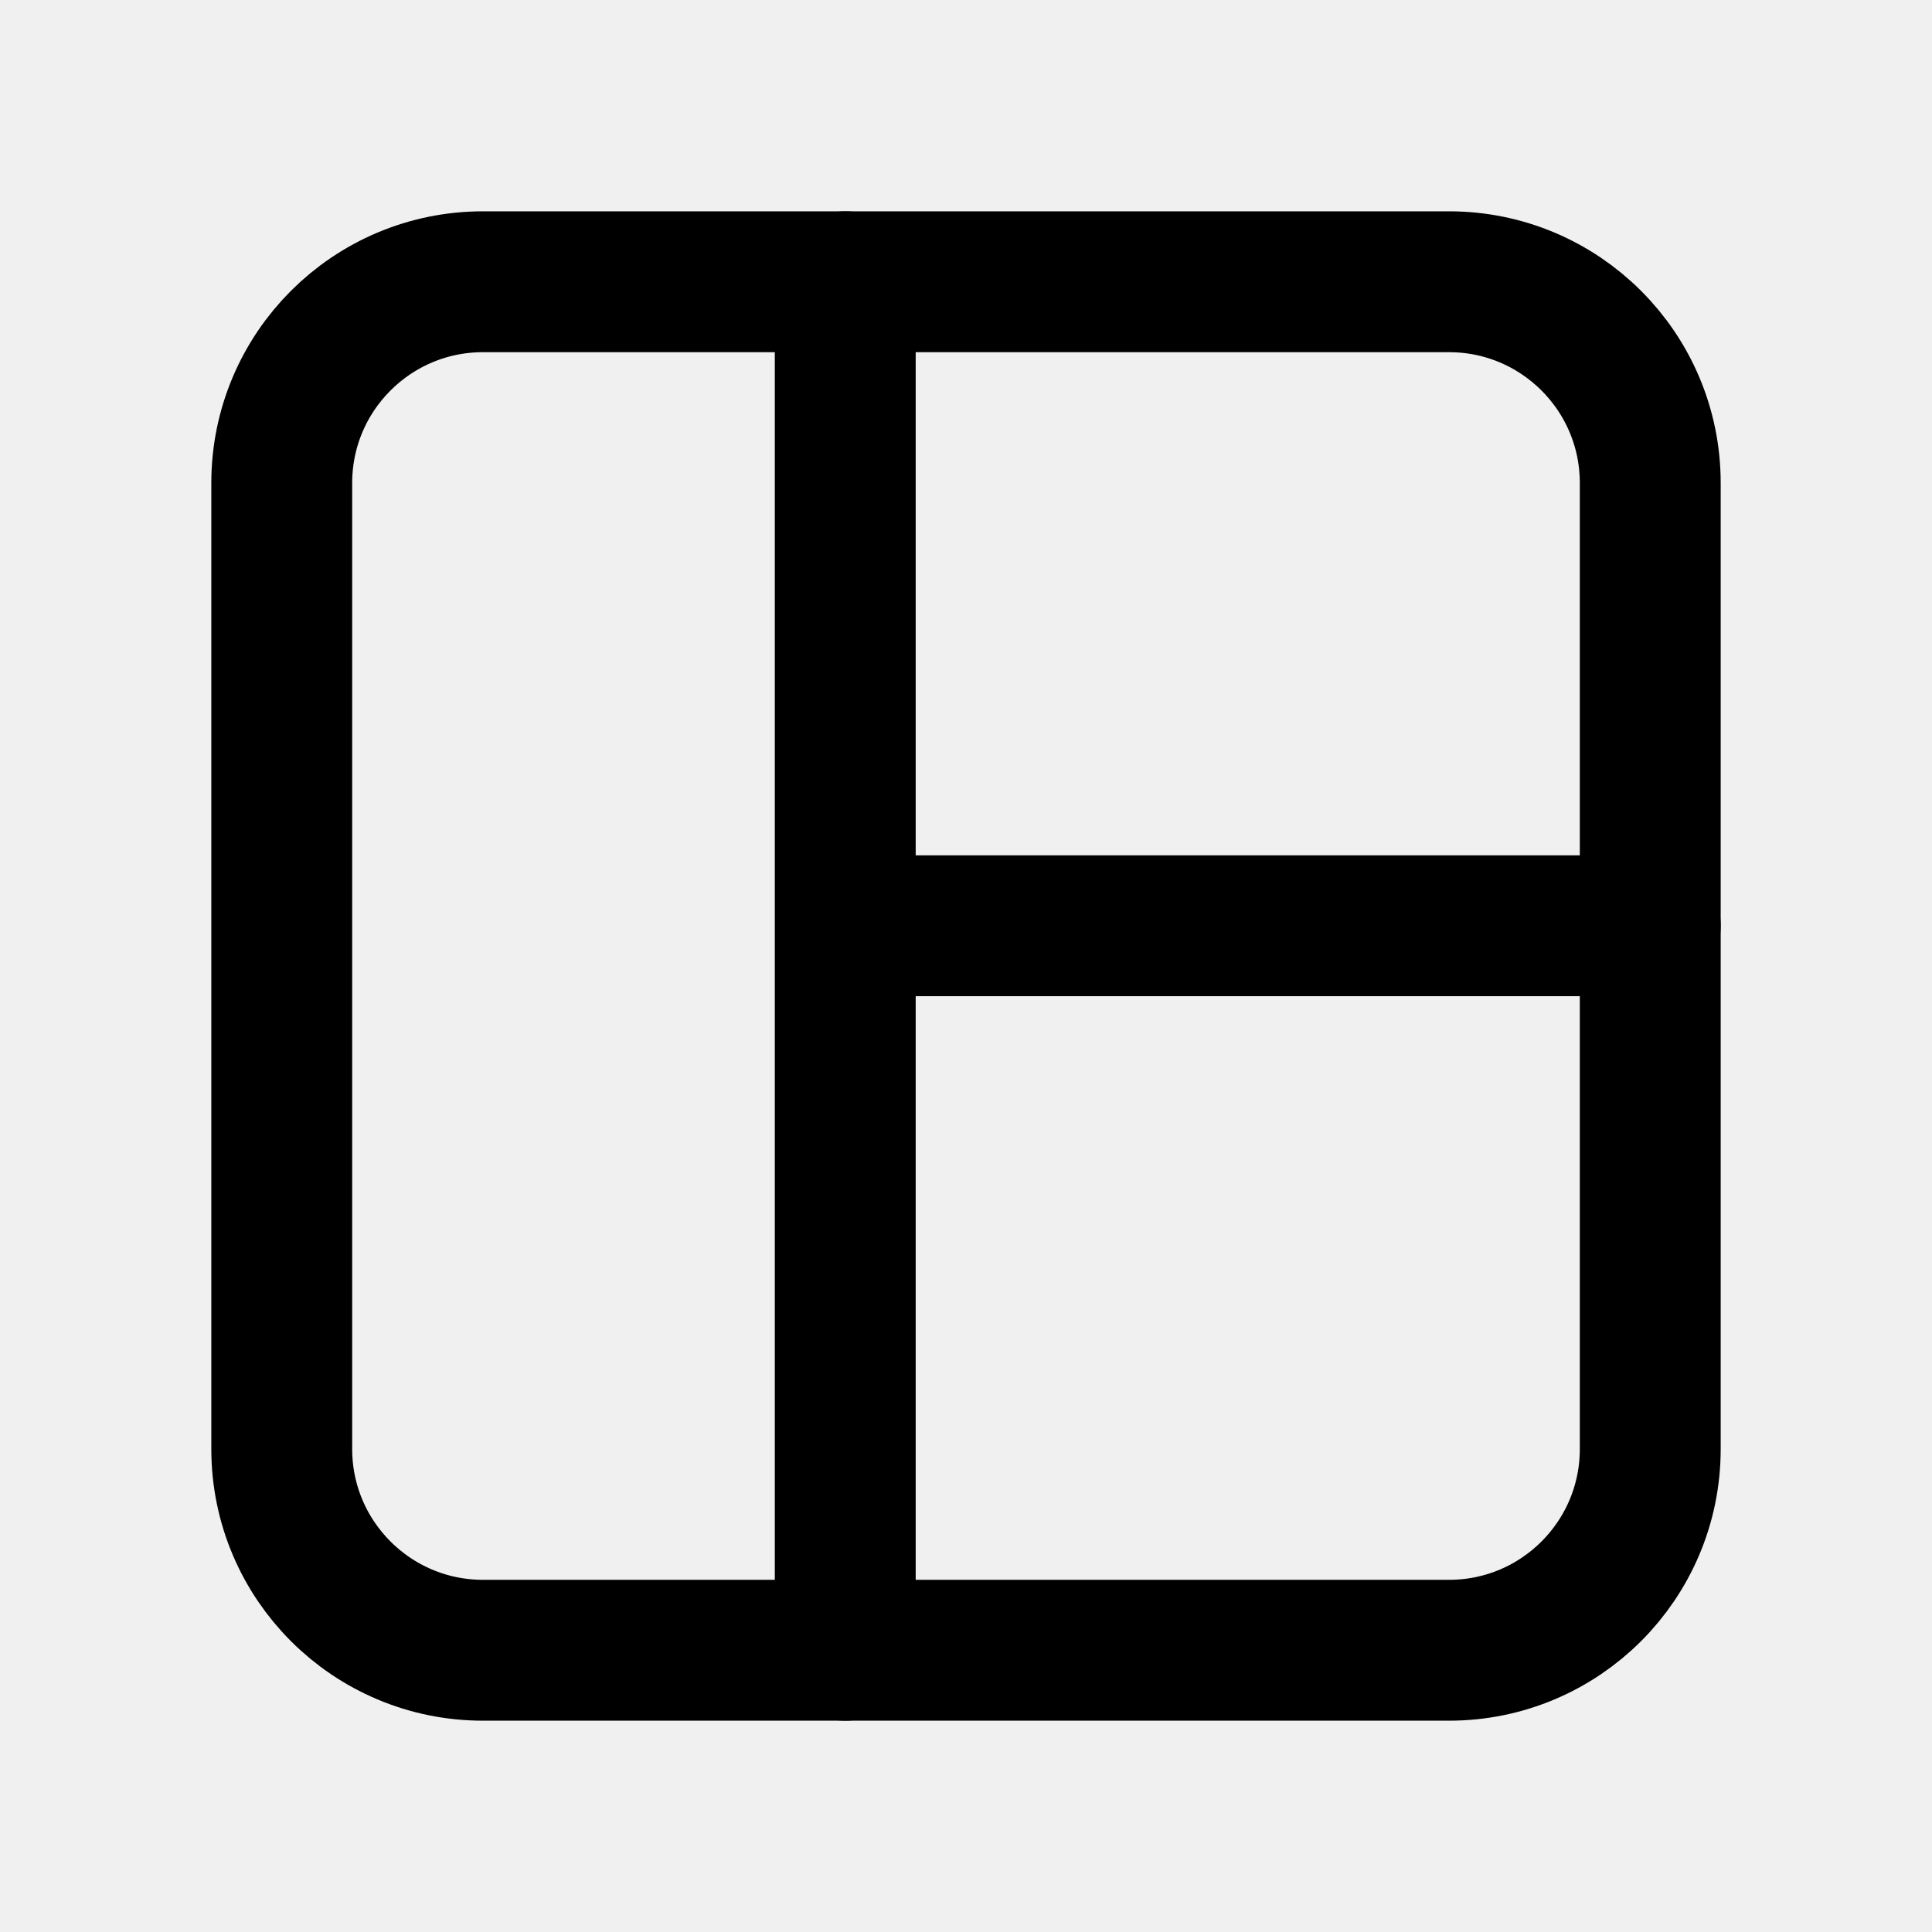
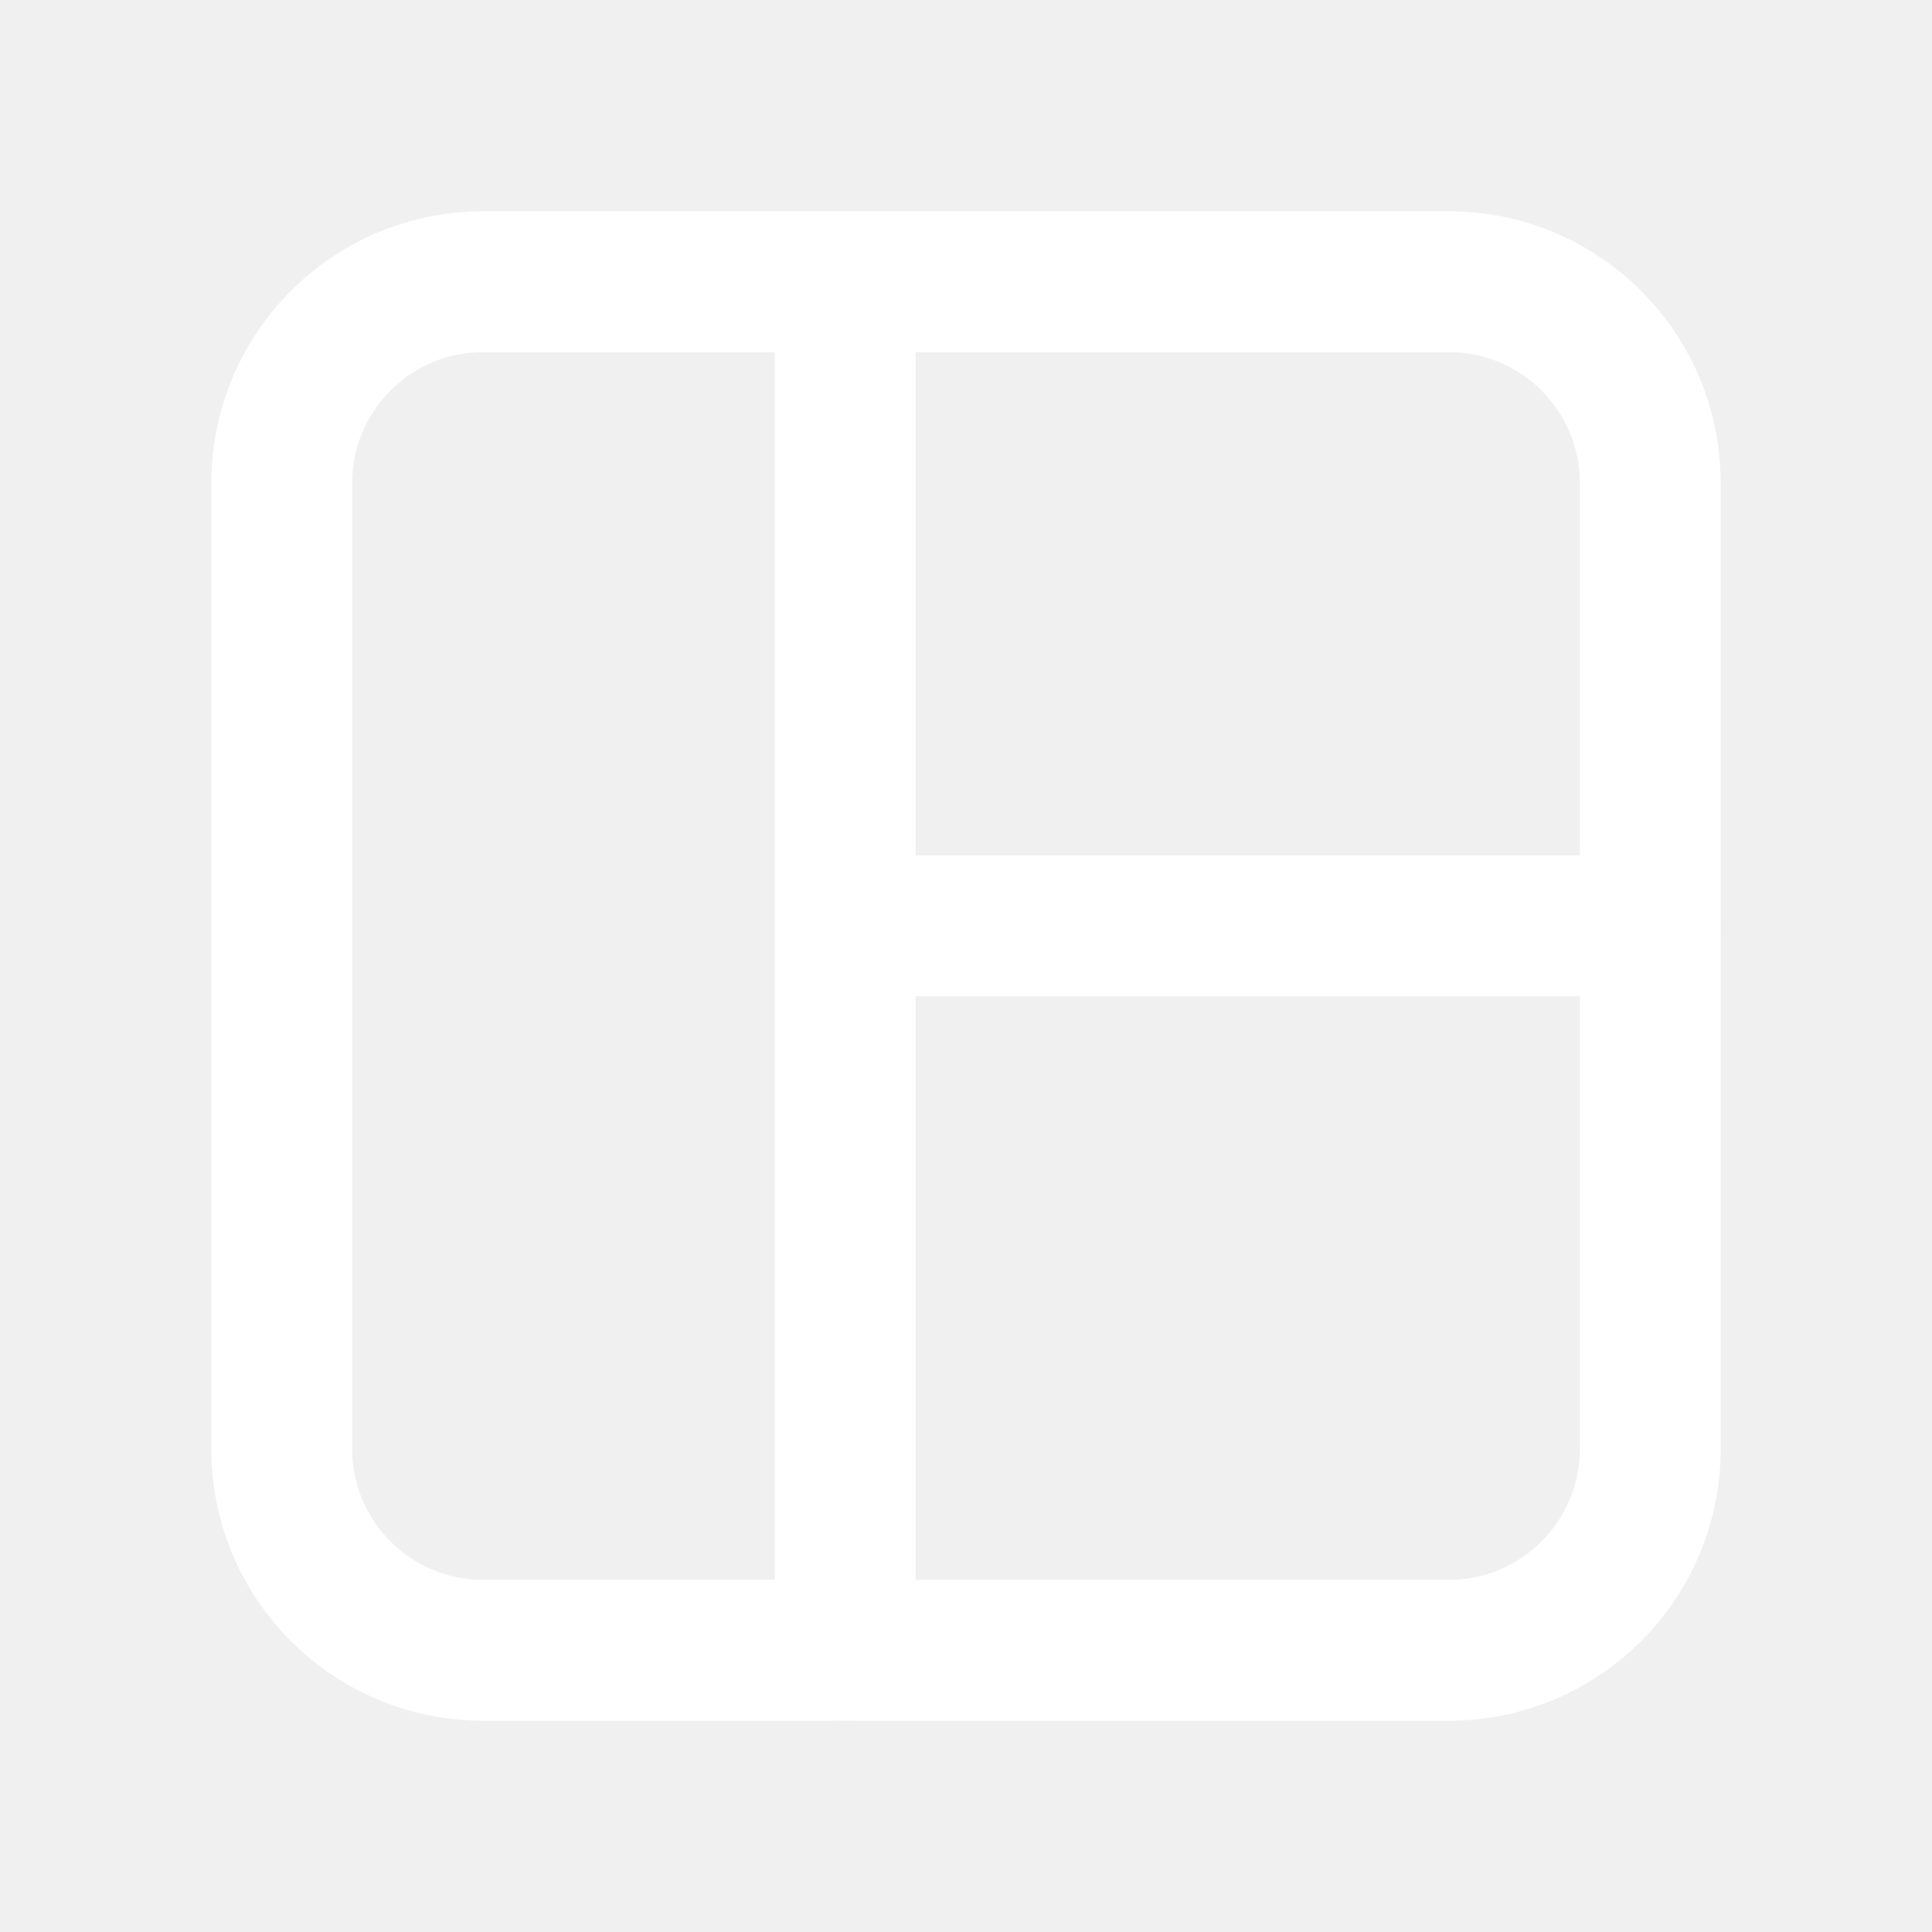
<svg xmlns="http://www.w3.org/2000/svg" width="24" height="24" viewBox="0 0 24 24" fill="none">
-   <g stroke="#000000" stroke-width="1.75" stroke-linecap="round" stroke-linejoin="round">
+   <g stroke="#ffffff" stroke-width="1.75" stroke-linecap="round" stroke-linejoin="round">
    <rect x="3.5" y="3.5" width="17" height="17" rx="2.5" />
    <path d="M10.5 3.5v17M10.5 11.5h10" />
  </g>
</svg>
